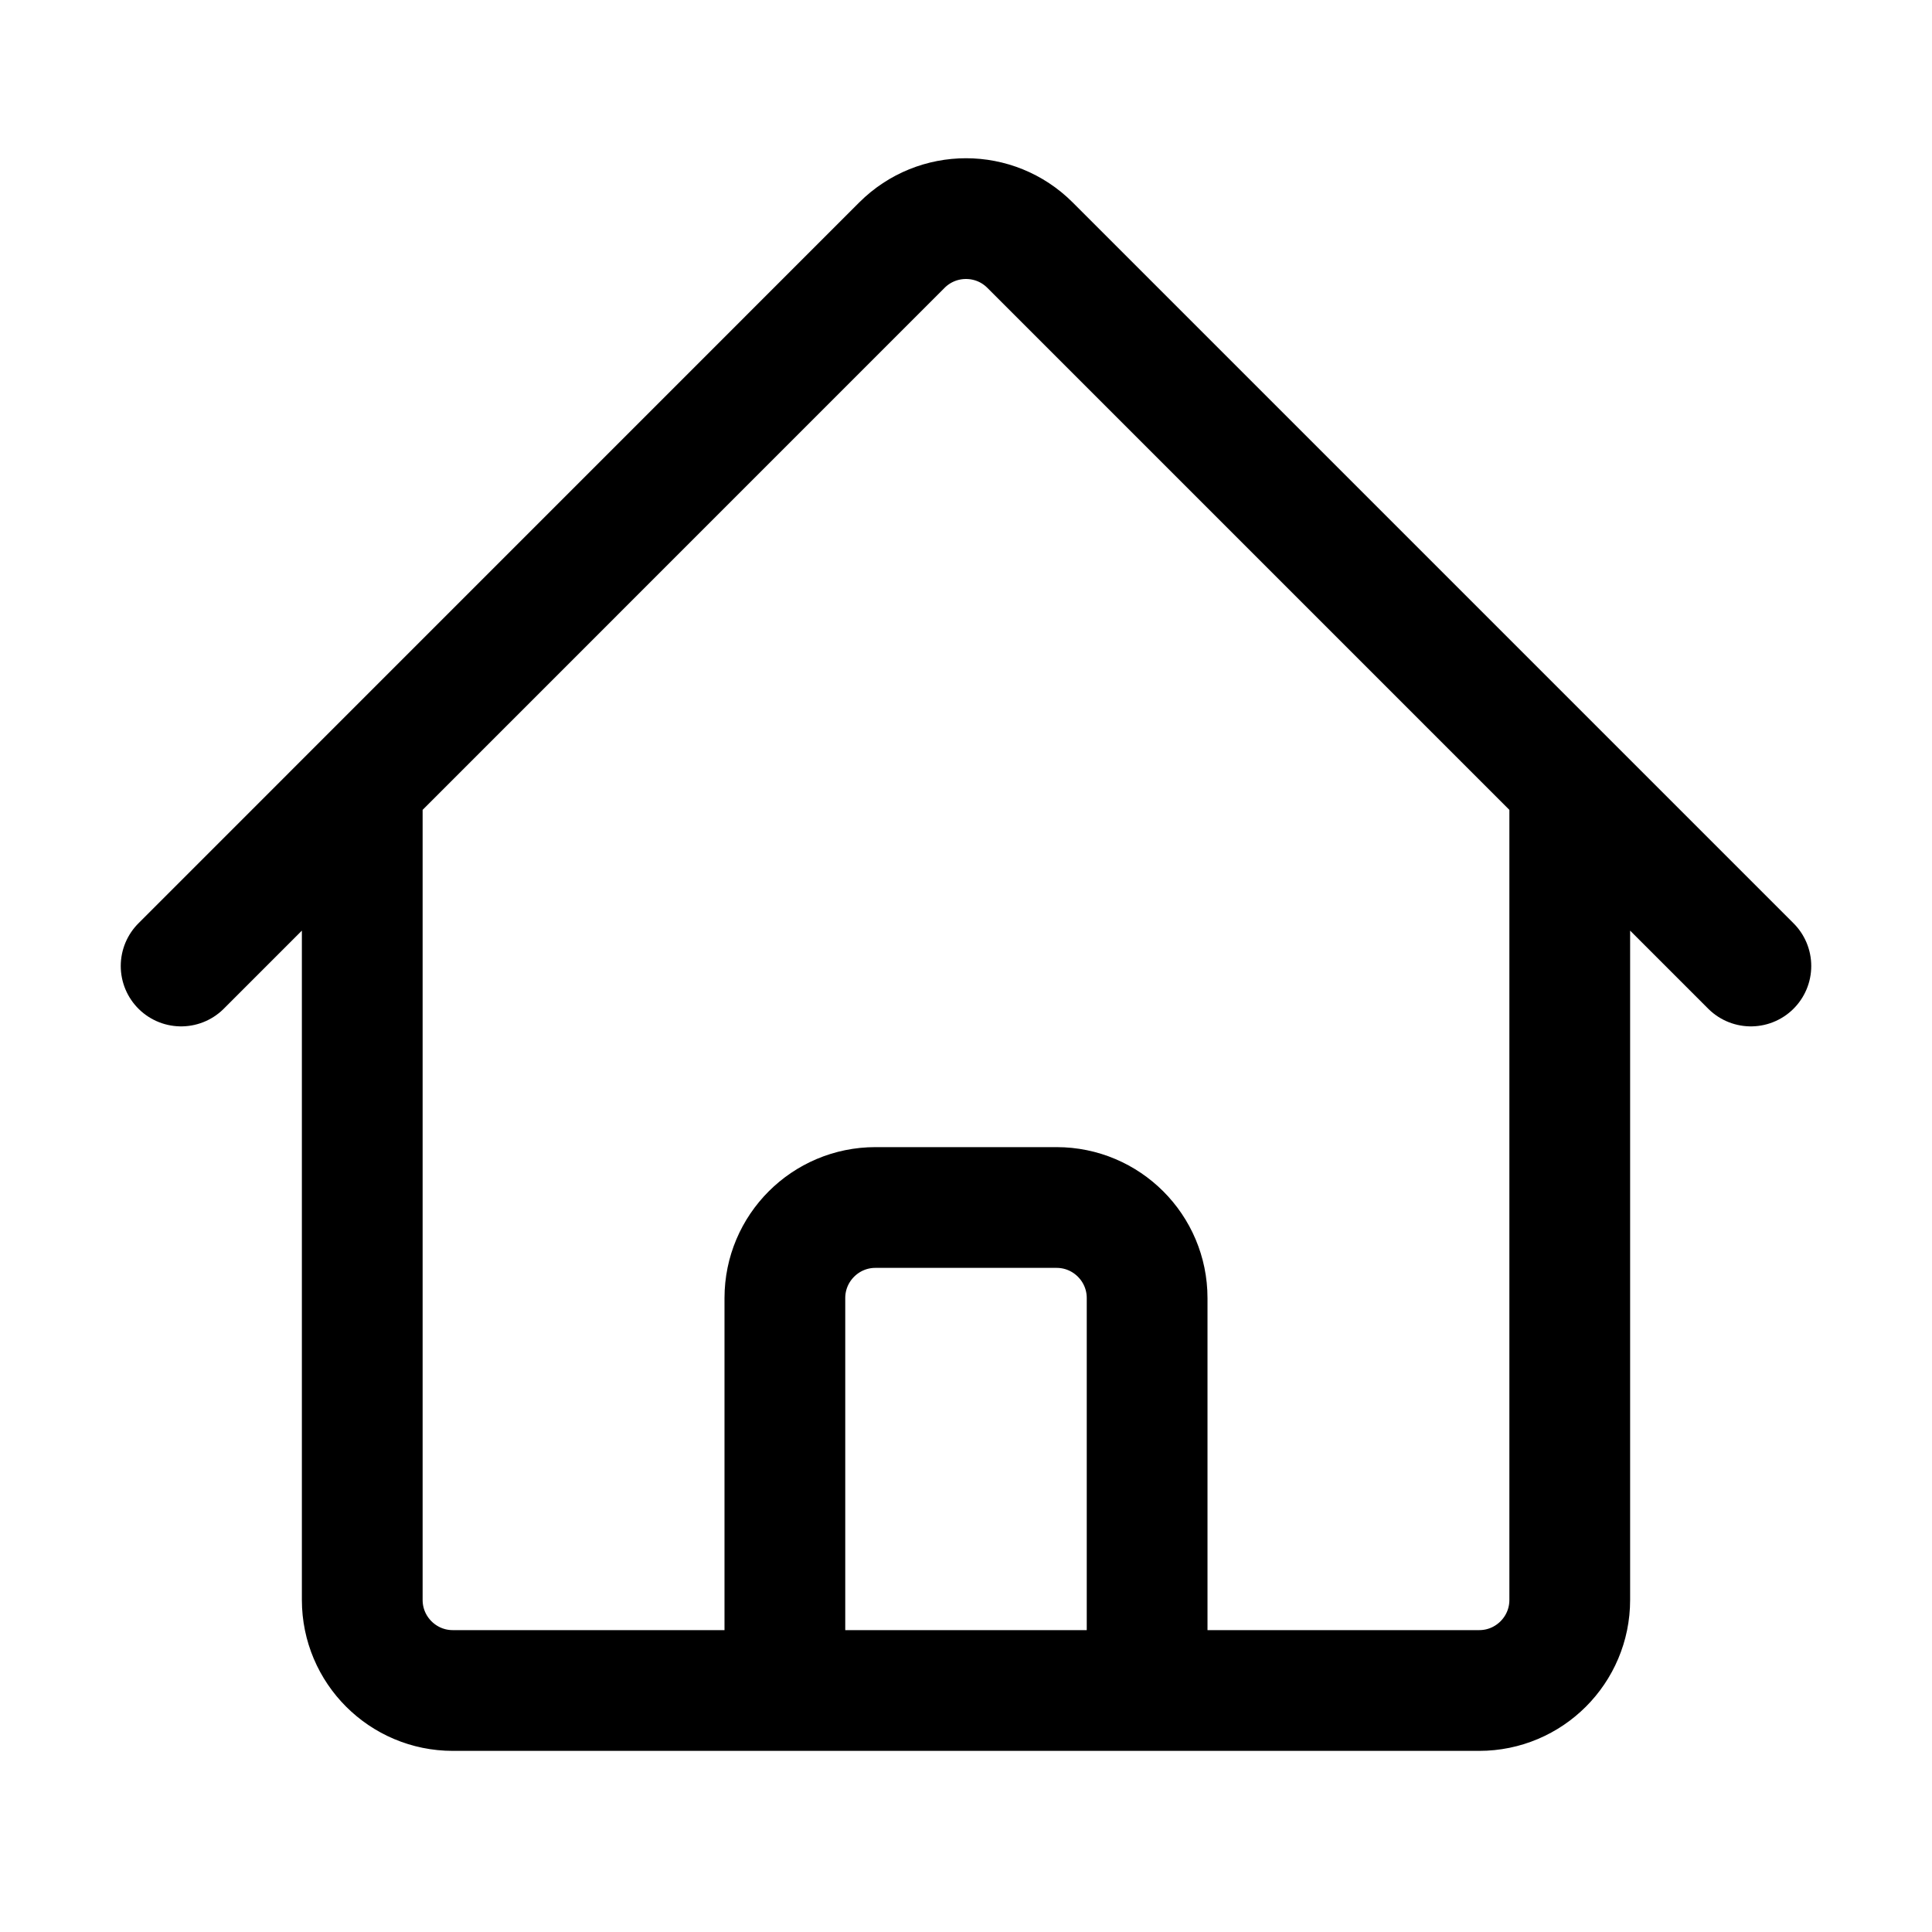
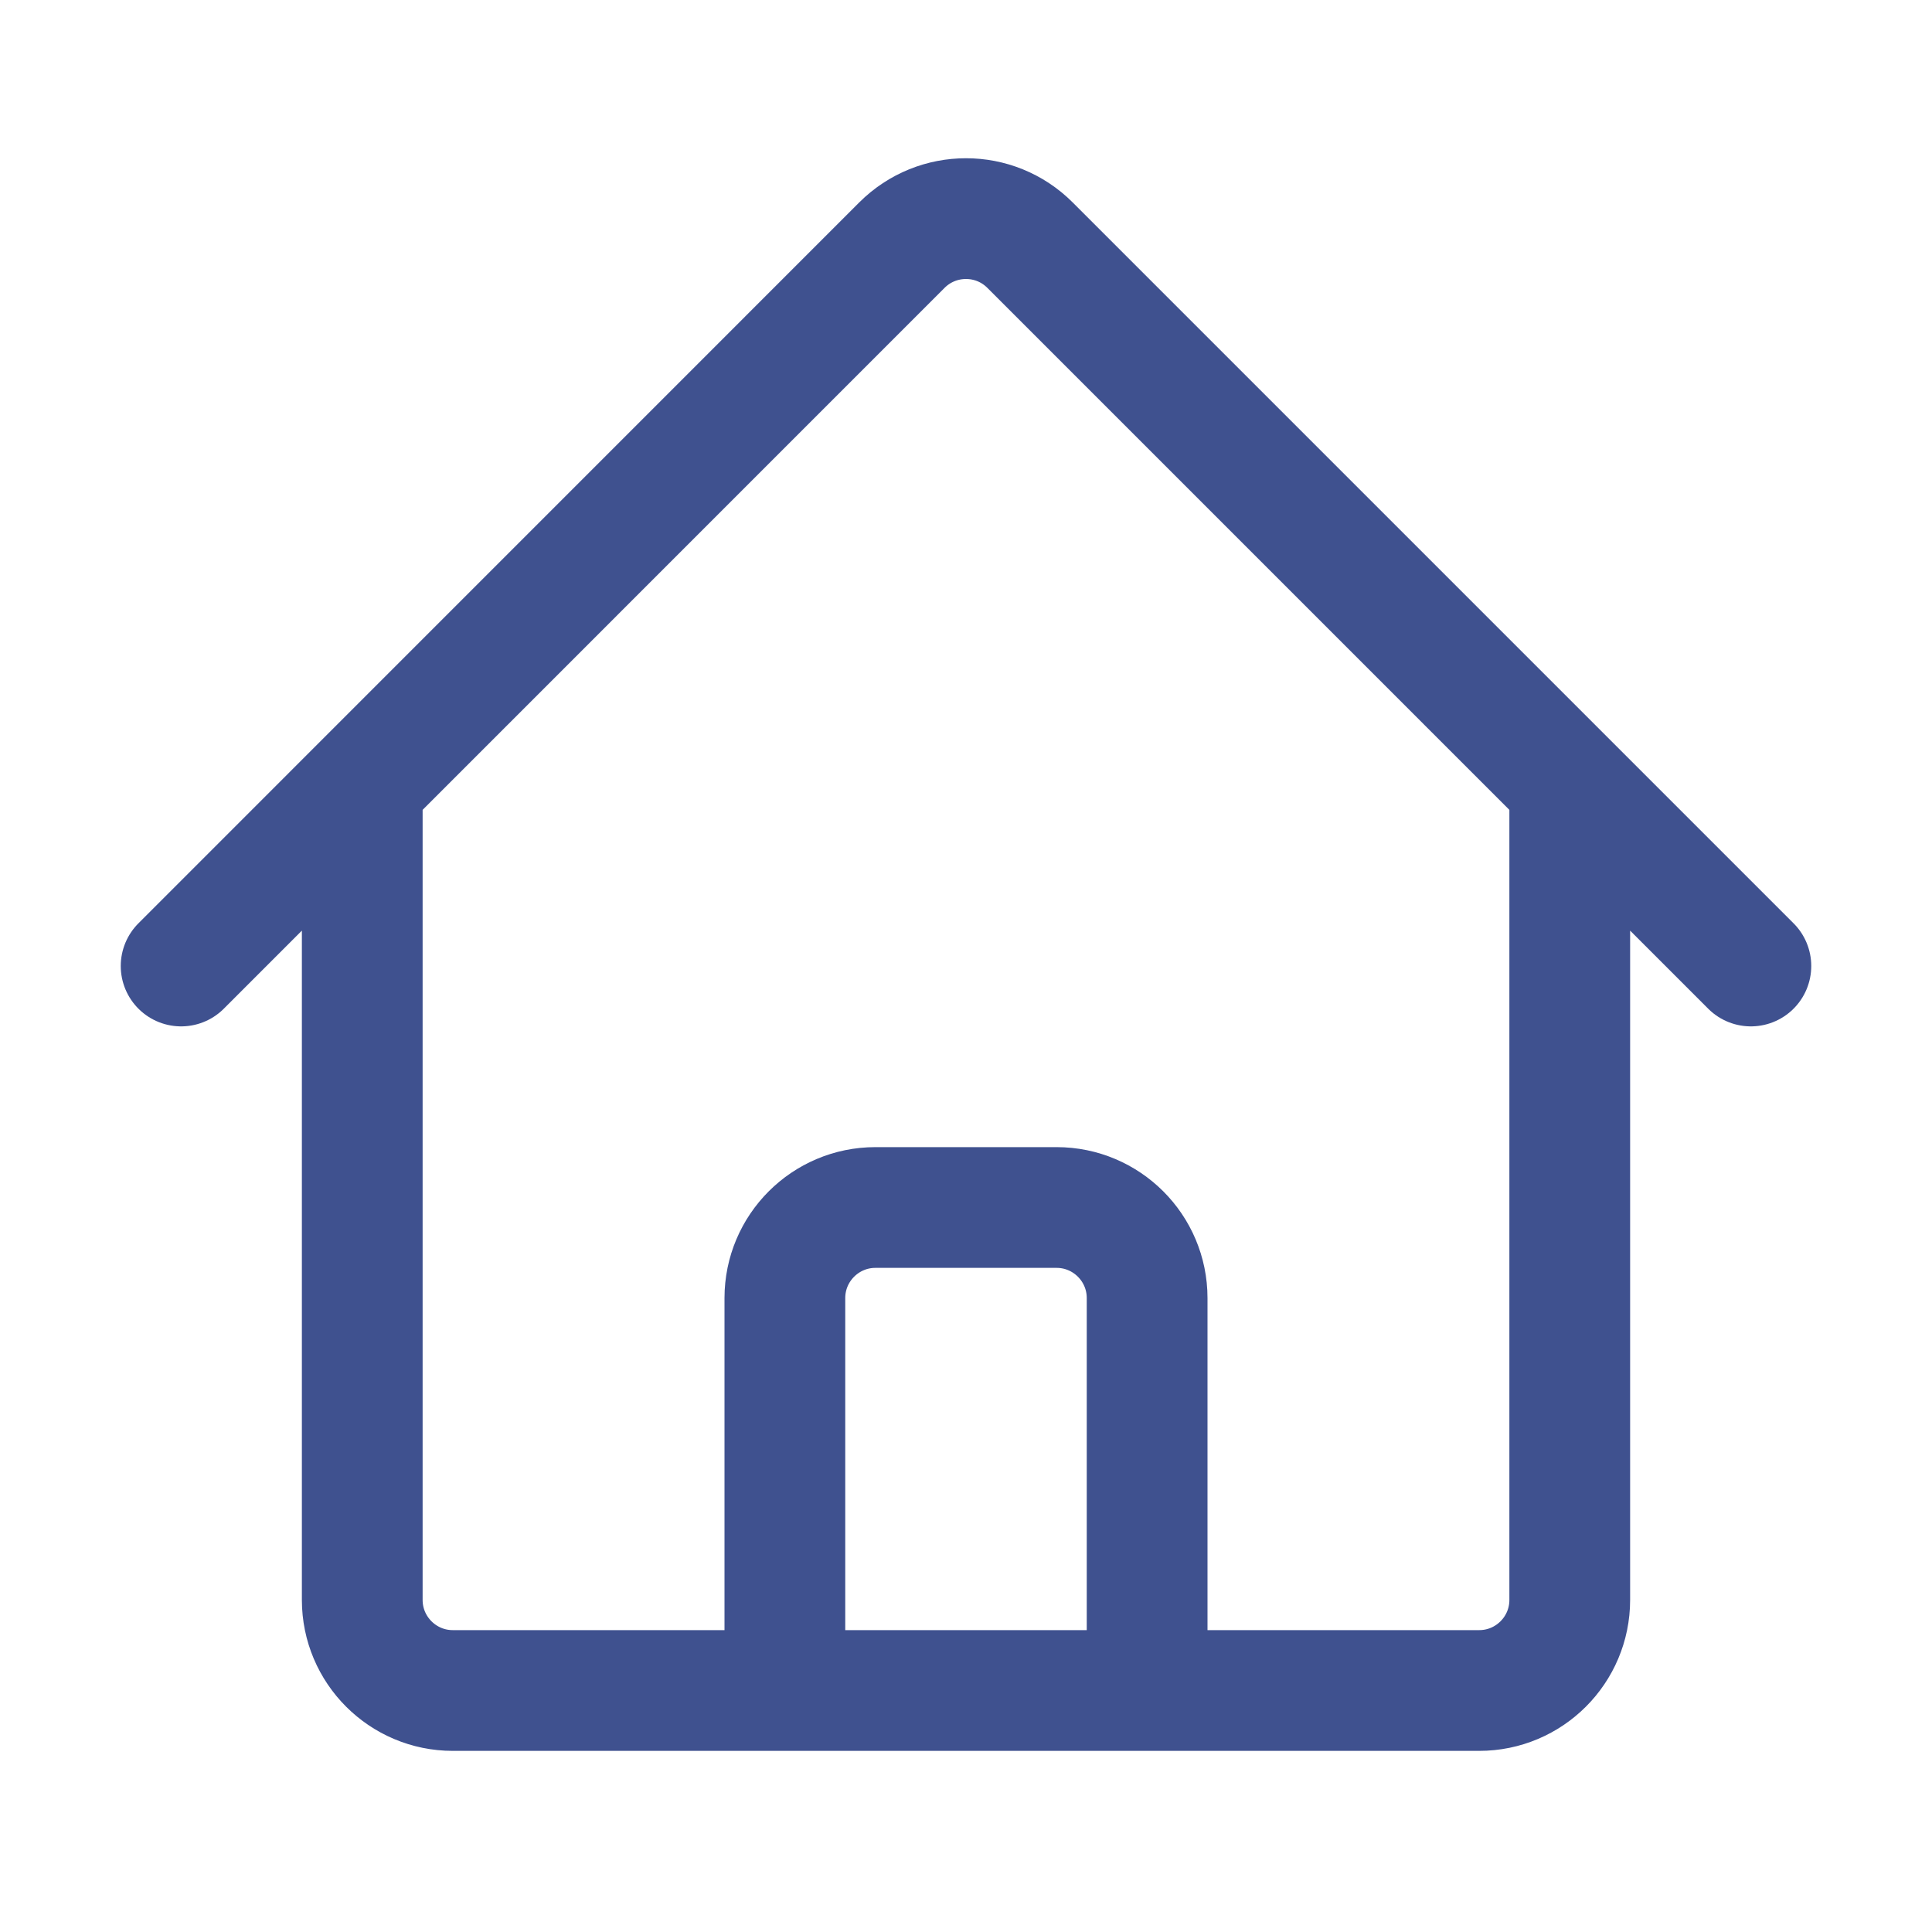
- <svg xmlns="http://www.w3.org/2000/svg" fill="none" viewBox="0 0 24 24" stroke-width="1.5" stroke="currentColor" aria-hidden="true">
+ <svg xmlns="http://www.w3.org/2000/svg" fill="none" viewBox="0 0 24 24" stroke-width="1.5" stroke="#3F518F" aria-hidden="true">
  <path stroke-linecap="round" stroke-linejoin="round" d="m2.25 12 8.954-8.955c.44-.439 1.152-.439 1.591 0L21.75 12M4.5 9.75v10.125c0 .621.504 1.125 1.125 1.125H9.75v-4.875c0-.621.504-1.125 1.125-1.125h2.25c.621 0 1.125.504 1.125 1.125V21h4.125c.621 0 1.125-.504 1.125-1.125V9.75M8.25 21h8.25" />
</svg>
